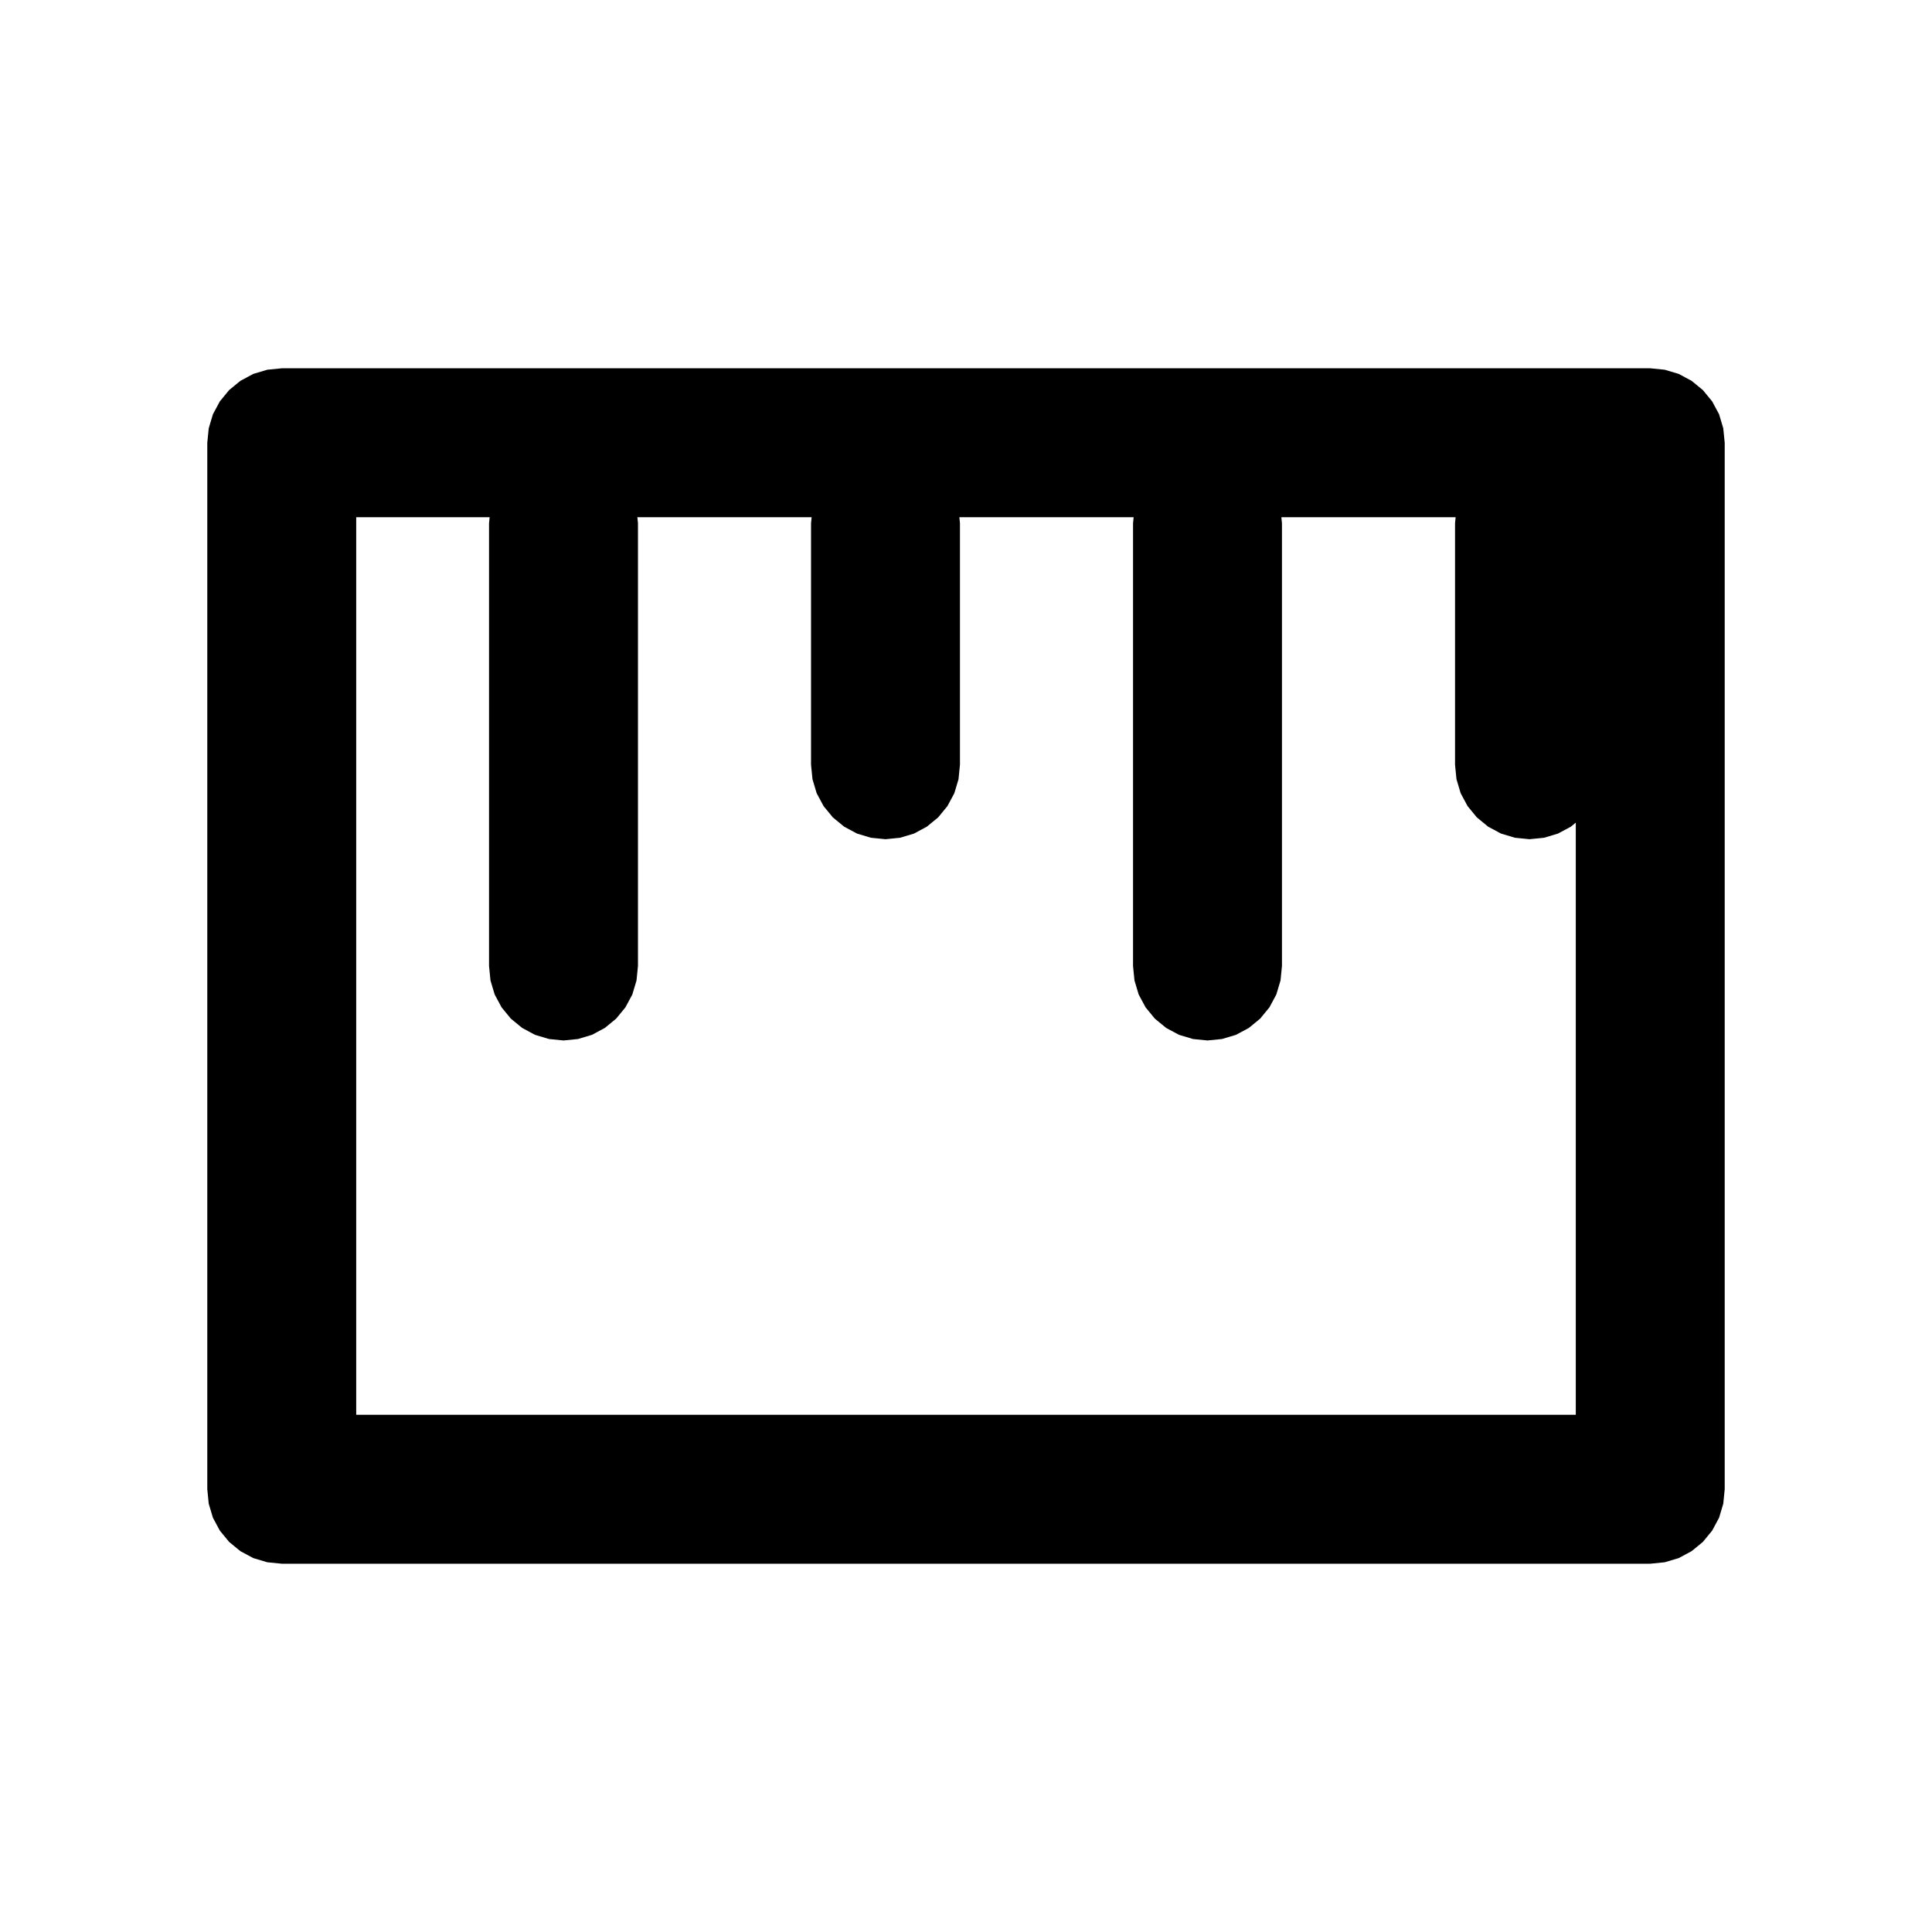
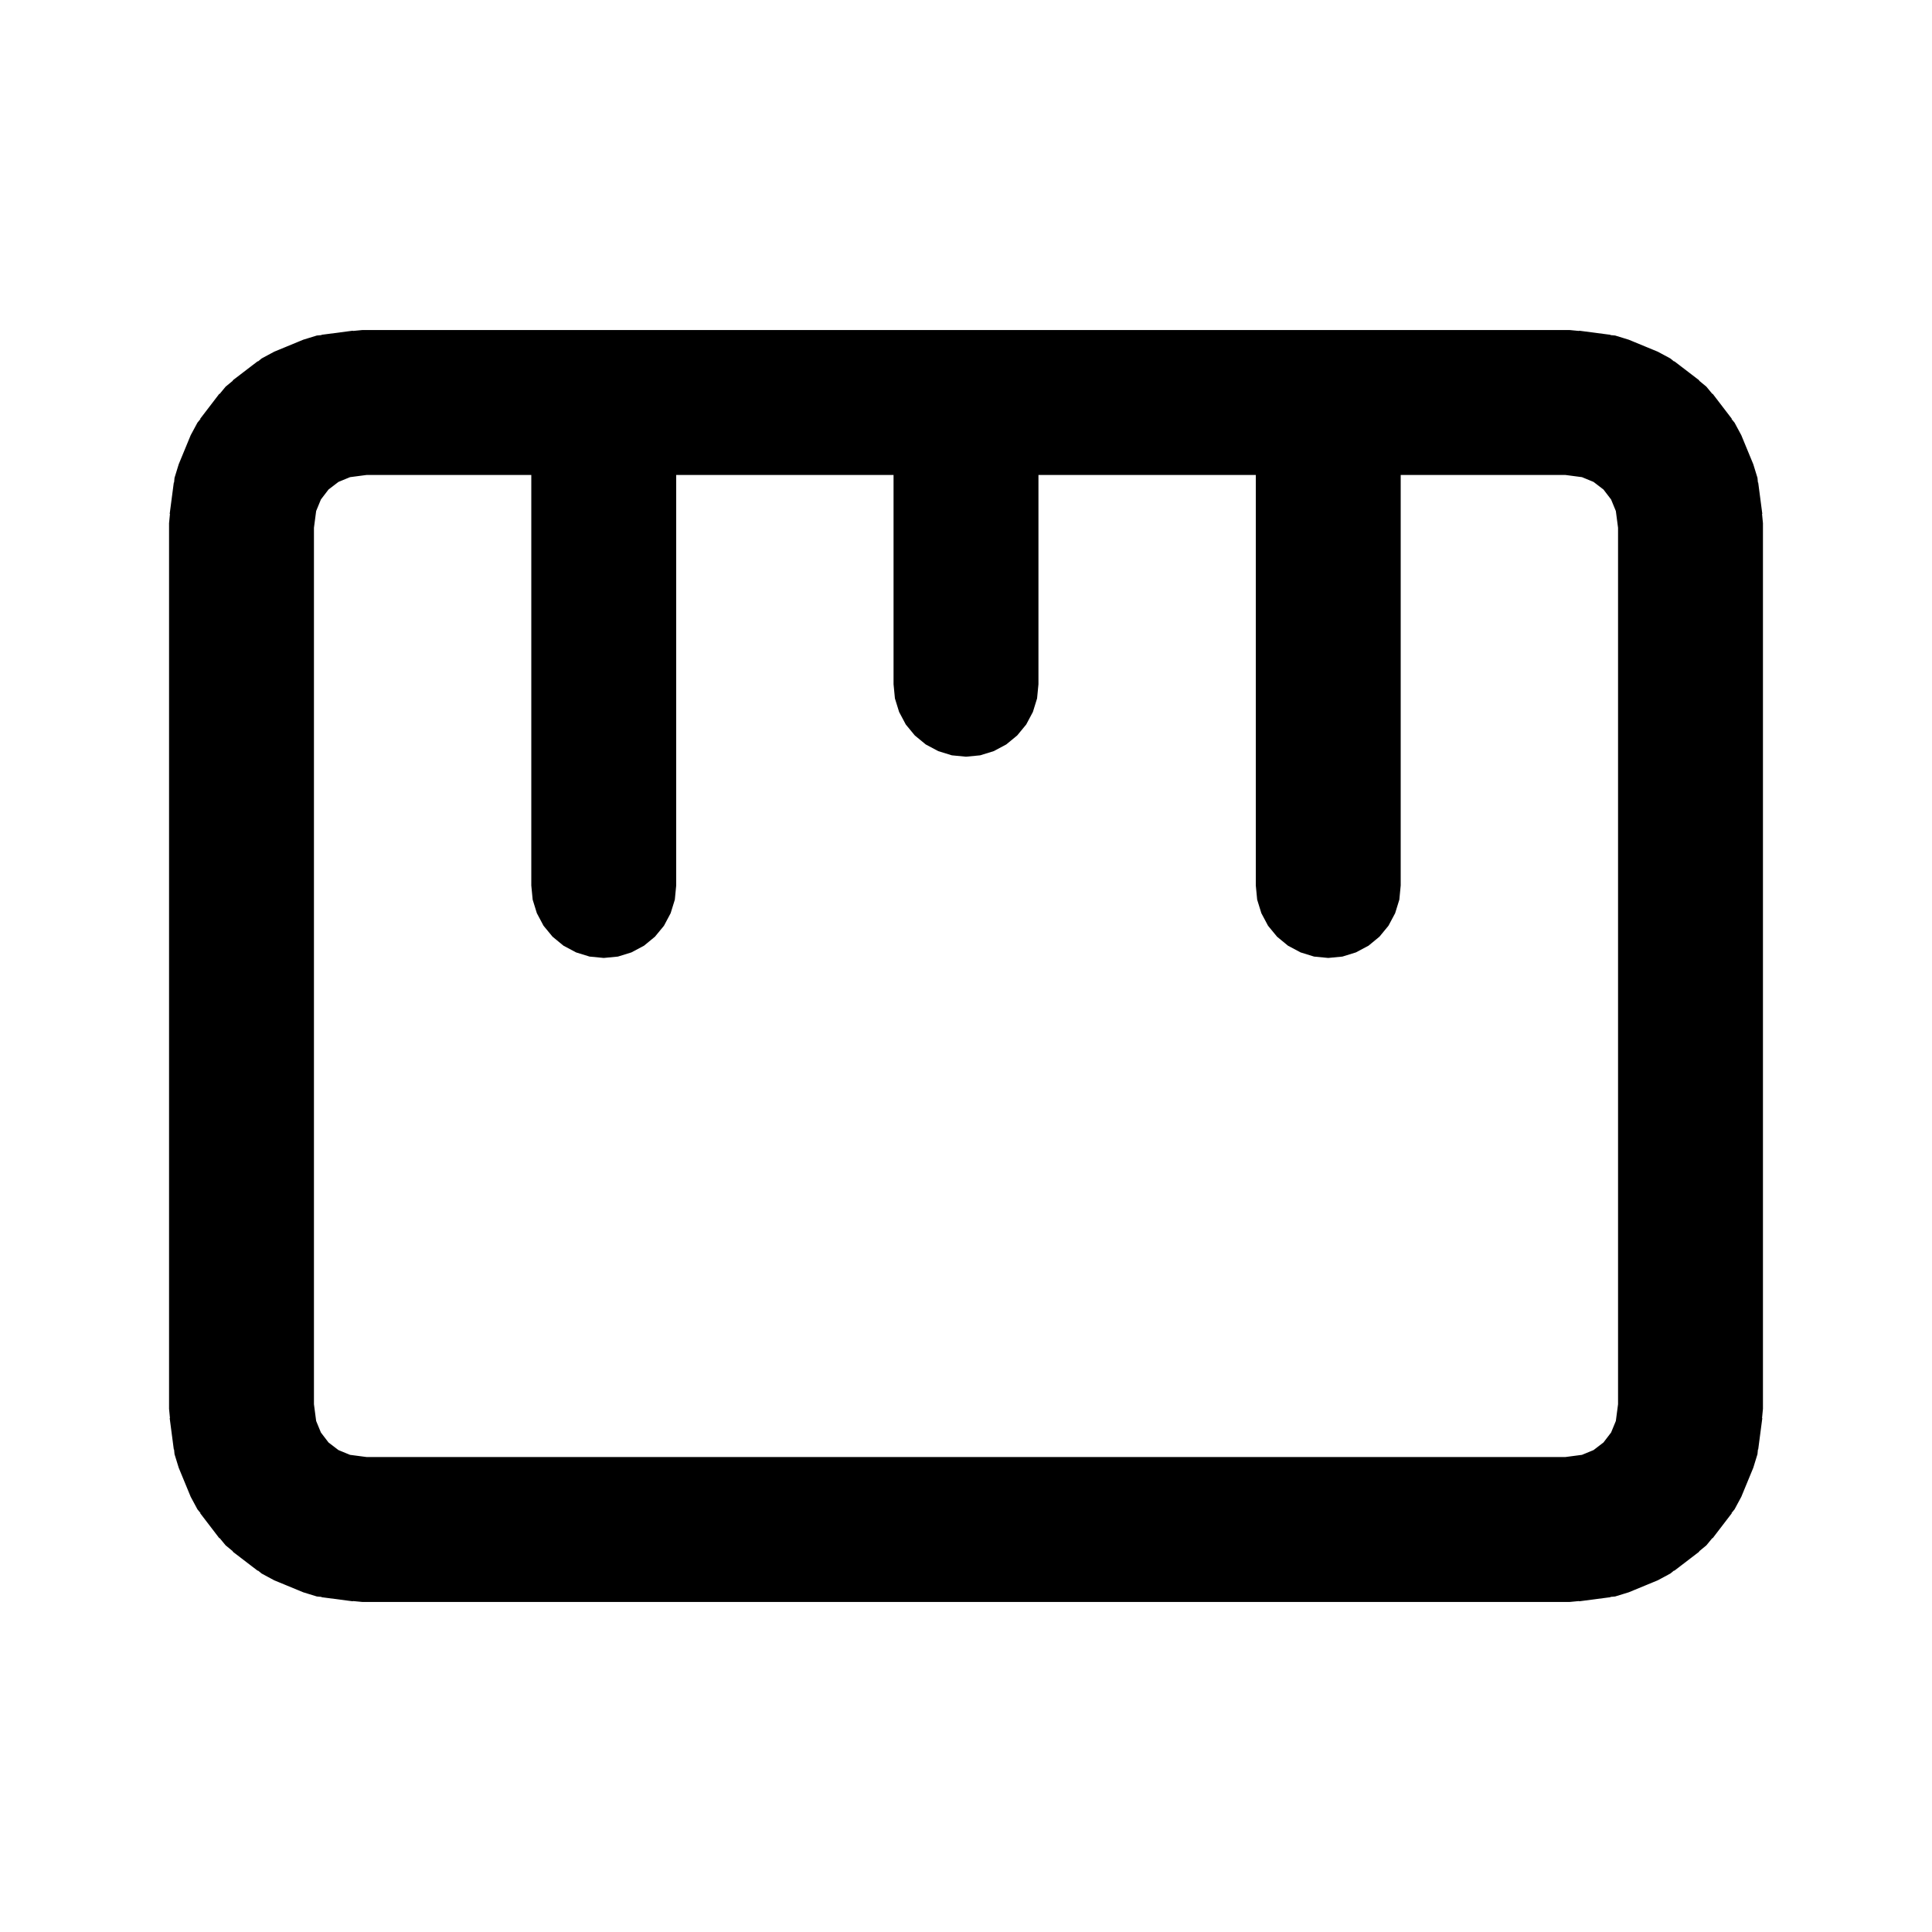
<svg xmlns="http://www.w3.org/2000/svg" width="24" height="24" viewBox="0 0 24 24">
-   <path fill="currentColor" d="M3.5 4.575L20.5 4.575L20.5 6.425L3.5 6.425ZM4.425 5.5L4.407 5.68L4.355 5.854L4.269 6.014L4.154 6.154L4.014 6.269L3.854 6.355L3.68 6.407L3.5 6.425L3.32 6.407L3.146 6.355L2.986 6.269L2.846 6.154L2.731 6.014L2.645 5.854L2.593 5.68L2.575 5.5L2.593 5.32L2.645 5.146L2.731 4.986L2.846 4.846L2.986 4.731L3.146 4.645L3.32 4.593L3.5 4.575L3.68 4.593L3.854 4.645L4.014 4.731L4.154 4.846L4.269 4.986L4.355 5.146L4.407 5.32ZM21.425 5.5L21.407 5.68L21.355 5.854L21.269 6.014L21.154 6.154L21.014 6.269L20.854 6.355L20.68 6.407L20.5 6.425L20.32 6.407L20.146 6.355L19.986 6.269L19.846 6.154L19.731 6.014L19.645 5.854L19.593 5.68L19.575 5.5L19.593 5.32L19.645 5.146L19.731 4.986L19.846 4.846L19.986 4.731L20.146 4.645L20.32 4.593L20.5 4.575L20.68 4.593L20.854 4.645L21.014 4.731L21.154 4.846L21.269 4.986L21.355 5.146L21.407 5.32ZM21.425 5.5L21.425 18.5L19.575 18.5L19.575 5.5ZM21.425 5.5L21.407 5.68L21.355 5.854L21.269 6.014L21.154 6.154L21.014 6.269L20.854 6.355L20.68 6.407L20.5 6.425L20.32 6.407L20.146 6.355L19.986 6.269L19.846 6.154L19.731 6.014L19.645 5.854L19.593 5.68L19.575 5.5L19.593 5.32L19.645 5.146L19.731 4.986L19.846 4.846L19.986 4.731L20.146 4.645L20.32 4.593L20.5 4.575L20.68 4.593L20.854 4.645L21.014 4.731L21.154 4.846L21.269 4.986L21.355 5.146L21.407 5.32ZM21.425 18.5L21.407 18.68L21.355 18.854L21.269 19.014L21.154 19.154L21.014 19.269L20.854 19.355L20.68 19.407L20.5 19.425L20.32 19.407L20.146 19.355L19.986 19.269L19.846 19.154L19.731 19.014L19.645 18.854L19.593 18.68L19.575 18.5L19.593 18.32L19.645 18.146L19.731 17.986L19.846 17.846L19.986 17.731L20.146 17.645L20.32 17.593L20.5 17.575L20.68 17.593L20.854 17.645L21.014 17.731L21.154 17.846L21.269 17.986L21.355 18.146L21.407 18.32ZM20.5 19.425L3.5 19.425L3.5 17.575L20.5 17.575ZM21.425 18.5L21.407 18.68L21.355 18.854L21.269 19.014L21.154 19.154L21.014 19.269L20.854 19.355L20.68 19.407L20.5 19.425L20.32 19.407L20.146 19.355L19.986 19.269L19.846 19.154L19.731 19.014L19.645 18.854L19.593 18.68L19.575 18.5L19.593 18.32L19.645 18.146L19.731 17.986L19.846 17.846L19.986 17.731L20.146 17.645L20.32 17.593L20.5 17.575L20.68 17.593L20.854 17.645L21.014 17.731L21.154 17.846L21.269 17.986L21.355 18.146L21.407 18.32ZM4.425 18.5L4.407 18.68L4.355 18.854L4.269 19.014L4.154 19.154L4.014 19.269L3.854 19.355L3.68 19.407L3.5 19.425L3.32 19.407L3.146 19.355L2.986 19.269L2.846 19.154L2.731 19.014L2.645 18.854L2.593 18.68L2.575 18.5L2.593 18.32L2.645 18.146L2.731 17.986L2.846 17.846L2.986 17.731L3.146 17.645L3.32 17.593L3.5 17.575L3.68 17.593L3.854 17.645L4.014 17.731L4.154 17.846L4.269 17.986L4.355 18.146L4.407 18.32ZM2.575 18.5L2.575 5.5L4.425 5.5L4.425 18.5ZM4.425 18.5L4.407 18.68L4.355 18.854L4.269 19.014L4.154 19.154L4.014 19.269L3.854 19.355L3.68 19.407L3.5 19.425L3.32 19.407L3.146 19.355L2.986 19.269L2.846 19.154L2.731 19.014L2.645 18.854L2.593 18.68L2.575 18.5L2.593 18.32L2.645 18.146L2.731 17.986L2.846 17.846L2.986 17.731L3.146 17.645L3.32 17.593L3.5 17.575L3.68 17.593L3.854 17.645L4.014 17.731L4.154 17.846L4.269 17.986L4.355 18.146L4.407 18.32ZM4.425 5.5L4.407 5.68L4.355 5.854L4.269 6.014L4.154 6.154L4.014 6.269L3.854 6.355L3.68 6.407L3.5 6.425L3.32 6.407L3.146 6.355L2.986 6.269L2.846 6.154L2.731 6.014L2.645 5.854L2.593 5.68L2.575 5.5L2.593 5.32L2.645 5.146L2.731 4.986L2.846 4.846L2.986 4.731L3.146 4.645L3.32 4.593L3.5 4.575L3.68 4.593L3.854 4.645L4.014 4.731L4.154 4.846L4.269 4.986L4.355 5.146L4.407 5.32ZM7.925 6.5L7.925 12L6.075 12L6.075 6.5ZM7.925 6.5L7.907 6.68L7.855 6.854L7.769 7.014L7.654 7.154L7.514 7.269L7.354 7.355L7.18 7.407L7 7.425L6.82 7.407L6.646 7.355L6.486 7.269L6.346 7.154L6.231 7.014L6.145 6.854L6.093 6.68L6.075 6.5L6.093 6.32L6.145 6.146L6.231 5.986L6.346 5.846L6.486 5.731L6.646 5.645L6.82 5.593L7 5.575L7.18 5.593L7.354 5.645L7.514 5.731L7.654 5.846L7.769 5.986L7.855 6.146L7.907 6.32ZM7.925 12L7.907 12.18L7.855 12.354L7.769 12.514L7.654 12.654L7.514 12.769L7.354 12.855L7.18 12.907L7 12.925L6.82 12.907L6.646 12.855L6.486 12.769L6.346 12.654L6.231 12.514L6.145 12.354L6.093 12.18L6.075 12L6.093 11.82L6.145 11.646L6.231 11.486L6.346 11.346L6.486 11.231L6.646 11.145L6.82 11.093L7 11.075L7.18 11.093L7.354 11.145L7.514 11.231L7.654 11.346L7.769 11.486L7.855 11.646L7.907 11.82ZM11.925 6.5L11.925 9.5L10.075 9.5L10.075 6.5ZM11.925 6.5L11.907 6.68L11.855 6.854L11.769 7.014L11.654 7.154L11.514 7.269L11.354 7.355L11.18 7.407L11 7.425L10.82 7.407L10.646 7.355L10.486 7.269L10.346 7.154L10.231 7.014L10.145 6.854L10.093 6.68L10.075 6.5L10.093 6.32L10.145 6.146L10.231 5.986L10.346 5.846L10.486 5.731L10.646 5.645L10.82 5.593L11 5.575L11.18 5.593L11.354 5.645L11.514 5.731L11.654 5.846L11.769 5.986L11.855 6.146L11.907 6.32ZM11.925 9.5L11.907 9.68L11.855 9.854L11.769 10.014L11.654 10.154L11.514 10.269L11.354 10.355L11.18 10.407L11 10.425L10.82 10.407L10.646 10.355L10.486 10.269L10.346 10.154L10.231 10.014L10.145 9.854L10.093 9.68L10.075 9.5L10.093 9.32L10.145 9.146L10.231 8.986L10.346 8.846L10.486 8.731L10.646 8.645L10.82 8.593L11 8.575L11.18 8.593L11.354 8.645L11.514 8.731L11.654 8.846L11.769 8.986L11.855 9.146L11.907 9.32ZM15.925 6.5L15.925 12L14.075 12L14.075 6.5ZM15.925 6.5L15.907 6.68L15.855 6.854L15.769 7.014L15.654 7.154L15.514 7.269L15.354 7.355L15.18 7.407L15 7.425L14.82 7.407L14.646 7.355L14.486 7.269L14.346 7.154L14.231 7.014L14.145 6.854L14.093 6.68L14.075 6.5L14.093 6.32L14.145 6.146L14.231 5.986L14.346 5.846L14.486 5.731L14.646 5.645L14.82 5.593L15 5.575L15.18 5.593L15.354 5.645L15.514 5.731L15.654 5.846L15.769 5.986L15.855 6.146L15.907 6.32ZM15.925 12L15.907 12.18L15.855 12.354L15.769 12.514L15.654 12.654L15.514 12.769L15.354 12.855L15.18 12.907L15 12.925L14.82 12.907L14.646 12.855L14.486 12.769L14.346 12.654L14.231 12.514L14.145 12.354L14.093 12.18L14.075 12L14.093 11.82L14.145 11.646L14.231 11.486L14.346 11.346L14.486 11.231L14.646 11.145L14.82 11.093L15 11.075L15.18 11.093L15.354 11.145L15.514 11.231L15.654 11.346L15.769 11.486L15.855 11.646L15.907 11.82ZM19.925 6.5L19.925 9.5L18.075 9.5L18.075 6.5ZM19.925 6.5L19.907 6.68L19.855 6.854L19.769 7.014L19.654 7.154L19.514 7.269L19.354 7.355L19.18 7.407L19 7.425L18.82 7.407L18.646 7.355L18.486 7.269L18.346 7.154L18.231 7.014L18.145 6.854L18.093 6.68L18.075 6.5L18.093 6.32L18.145 6.146L18.231 5.986L18.346 5.846L18.486 5.731L18.646 5.645L18.82 5.593L19 5.575L19.18 5.593L19.354 5.645L19.514 5.731L19.654 5.846L19.769 5.986L19.855 6.146L19.907 6.32ZM19.925 9.5L19.907 9.68L19.855 9.854L19.769 10.014L19.654 10.154L19.514 10.269L19.354 10.355L19.18 10.407L19 10.425L18.82 10.407L18.646 10.355L18.486 10.269L18.346 10.154L18.231 10.014L18.145 9.854L18.093 9.68L18.075 9.5L18.093 9.32L18.145 9.146L18.231 8.986L18.346 8.846L18.486 8.731L18.646 8.645L18.82 8.593L19 8.575L19.18 8.593L19.354 8.645L19.514 8.731L19.654 8.846L19.769 8.986L19.855 9.146L19.907 9.32Z" />
+   <path fill="currentColor" d="M19.617 4.108L20.006 4.159L19.771 5.943L19.383 5.892ZM20.4 5L20.383 5.176L20.331 5.344L20.248 5.5L20.136 5.636L20 5.748L19.844 5.831L19.676 5.883L19.5 5.9L19.324 5.883L19.156 5.831L19 5.748L18.864 5.636L18.752 5.5L18.669 5.344L18.617 5.176L18.6 5L18.617 4.824L18.669 4.656L18.752 4.5L18.864 4.364L19 4.252L19.156 4.169L19.324 4.117L19.5 4.1L19.676 4.117L19.844 4.169L20 4.252L20.136 4.364L20.248 4.5L20.331 4.656L20.383 4.824ZM20.788 5.051L20.771 5.227L20.72 5.396L20.637 5.551L20.525 5.688L20.388 5.799L20.233 5.883L20.064 5.934L19.888 5.951L19.713 5.934L19.544 5.883L19.388 5.799L19.252 5.688L19.14 5.551L19.057 5.396L19.006 5.227L18.988 5.051L19.006 4.876L19.057 4.707L19.14 4.551L19.252 4.415L19.388 4.303L19.544 4.22L19.713 4.168L19.888 4.151L20.064 4.168L20.233 4.22L20.388 4.303L20.525 4.415L20.637 4.551L20.72 4.707L20.771 4.876ZM20.233 4.22L20.594 4.369L19.906 6.032L19.544 5.883ZM20.788 5.051L20.771 5.227L20.72 5.396L20.637 5.551L20.525 5.688L20.388 5.799L20.233 5.883L20.064 5.934L19.888 5.951L19.713 5.934L19.544 5.883L19.388 5.799L19.252 5.688L19.14 5.551L19.057 5.396L19.006 5.227L18.988 5.051L19.006 4.876L19.057 4.707L19.14 4.551L19.252 4.415L19.388 4.303L19.544 4.22L19.713 4.168L19.888 4.151L20.064 4.168L20.233 4.22L20.388 4.303L20.525 4.415L20.637 4.551L20.72 4.707L20.771 4.876ZM21.15 5.201L21.133 5.377L21.081 5.545L20.998 5.701L20.886 5.837L20.75 5.949L20.594 6.032L20.426 6.084L20.25 6.101L20.074 6.084L19.906 6.032L19.75 5.949L19.614 5.837L19.502 5.701L19.419 5.545L19.367 5.377L19.35 5.201L19.367 5.025L19.419 4.857L19.502 4.701L19.614 4.565L19.75 4.453L19.906 4.369L20.074 4.318L20.25 4.301L20.426 4.318L20.594 4.369L20.75 4.453L20.886 4.565L20.998 4.701L21.081 4.857L21.133 5.025ZM20.798 4.487L21.109 4.725L20.013 6.153L19.702 5.915ZM21.15 5.201L21.133 5.377L21.081 5.545L20.998 5.701L20.886 5.837L20.75 5.949L20.594 6.032L20.426 6.084L20.25 6.101L20.074 6.084L19.906 6.032L19.75 5.949L19.614 5.837L19.502 5.701L19.419 5.545L19.367 5.377L19.35 5.201L19.367 5.025L19.419 4.857L19.502 4.701L19.614 4.565L19.75 4.453L19.906 4.369L20.074 4.318L20.25 4.301L20.426 4.318L20.594 4.369L20.75 4.453L20.886 4.565L20.998 4.701L21.081 4.857L21.133 5.025ZM21.461 5.439L21.443 5.615L21.392 5.784L21.309 5.939L21.197 6.076L21.061 6.188L20.905 6.271L20.736 6.322L20.561 6.339L20.385 6.322L20.216 6.271L20.061 6.188L19.924 6.076L19.812 5.939L19.729 5.784L19.678 5.615L19.661 5.439L19.678 5.264L19.729 5.095L19.812 4.939L19.924 4.803L20.061 4.691L20.216 4.608L20.385 4.557L20.561 4.539L20.736 4.557L20.905 4.608L21.061 4.691L21.197 4.803L21.309 4.939L21.392 5.095L21.443 5.264ZM21.275 4.891L21.513 5.202L20.085 6.298L19.847 5.987ZM21.461 5.439L21.443 5.615L21.392 5.784L21.309 5.939L21.197 6.076L21.061 6.188L20.905 6.271L20.736 6.322L20.561 6.339L20.385 6.322L20.216 6.271L20.061 6.188L19.924 6.076L19.812 5.939L19.729 5.784L19.678 5.615L19.661 5.439L19.678 5.264L19.729 5.095L19.812 4.939L19.924 4.803L20.061 4.691L20.216 4.608L20.385 4.557L20.561 4.539L20.736 4.557L20.905 4.608L21.061 4.691L21.197 4.803L21.309 4.939L21.392 5.095L21.443 5.264ZM21.699 5.75L21.682 5.926L21.631 6.094L21.547 6.25L21.435 6.386L21.299 6.498L21.143 6.581L20.975 6.633L20.799 6.65L20.623 6.633L20.455 6.581L20.299 6.498L20.163 6.386L20.051 6.25L19.968 6.094L19.916 5.926L19.899 5.75L19.916 5.574L19.968 5.406L20.051 5.25L20.163 5.114L20.299 5.002L20.455 4.919L20.623 4.867L20.799 4.85L20.975 4.867L21.143 4.919L21.299 5.002L21.435 5.114L21.547 5.25L21.631 5.406L21.682 5.574ZM21.631 5.406L21.78 5.767L20.117 6.456L19.968 6.094ZM21.699 5.75L21.682 5.926L21.631 6.094L21.547 6.25L21.435 6.386L21.299 6.498L21.143 6.581L20.975 6.633L20.799 6.65L20.623 6.633L20.455 6.581L20.299 6.498L20.163 6.386L20.051 6.25L19.968 6.094L19.916 5.926L19.899 5.75L19.916 5.574L19.968 5.406L20.051 5.25L20.163 5.114L20.299 5.002L20.455 4.919L20.623 4.867L20.799 4.85L20.975 4.867L21.143 4.919L21.299 5.002L21.435 5.114L21.547 5.25L21.631 5.406L21.682 5.574ZM21.849 6.112L21.832 6.287L21.78 6.456L21.697 6.612L21.585 6.748L21.449 6.86L21.293 6.943L21.124 6.994L20.949 7.012L20.773 6.994L20.604 6.943L20.449 6.86L20.312 6.748L20.201 6.612L20.117 6.456L20.066 6.287L20.049 6.112L20.066 5.936L20.117 5.767L20.201 5.612L20.312 5.475L20.449 5.363L20.604 5.28L20.773 5.229L20.949 5.212L21.124 5.229L21.293 5.28L21.449 5.363L21.585 5.475L21.697 5.612L21.78 5.767L21.832 5.936ZM21.841 5.994L21.892 6.383L20.108 6.617L20.057 6.229ZM21.849 6.112L21.832 6.287L21.78 6.456L21.697 6.612L21.585 6.748L21.449 6.86L21.293 6.943L21.124 6.994L20.949 7.012L20.773 6.994L20.604 6.943L20.449 6.86L20.312 6.748L20.201 6.612L20.117 6.456L20.066 6.287L20.049 6.112L20.066 5.936L20.117 5.767L20.201 5.612L20.312 5.475L20.449 5.363L20.604 5.28L20.773 5.229L20.949 5.212L21.124 5.229L21.293 5.28L21.449 5.363L21.585 5.475L21.697 5.612L21.78 5.767L21.832 5.936ZM21.9 6.5L21.883 6.676L21.831 6.844L21.748 7L21.636 7.136L21.5 7.248L21.344 7.331L21.176 7.383L21 7.4L20.824 7.383L20.656 7.331L20.5 7.248L20.364 7.136L20.252 7L20.169 6.844L20.117 6.676L20.1 6.5L20.117 6.324L20.169 6.156L20.252 6L20.364 5.864L20.5 5.752L20.656 5.669L20.824 5.617L21 5.6L21.176 5.617L21.344 5.669L21.5 5.752L21.636 5.864L21.748 6L21.831 6.156L21.883 6.324ZM21.9 6.5L21.9 17.5L20.1 17.5L20.1 6.5ZM21.9 6.5L21.883 6.676L21.831 6.844L21.748 7L21.636 7.136L21.5 7.248L21.344 7.331L21.176 7.383L21 7.4L20.824 7.383L20.656 7.331L20.5 7.248L20.364 7.136L20.252 7L20.169 6.844L20.117 6.676L20.1 6.5L20.117 6.324L20.169 6.156L20.252 6L20.364 5.864L20.5 5.752L20.656 5.669L20.824 5.617L21 5.6L21.176 5.617L21.344 5.669L21.5 5.752L21.636 5.864L21.748 6L21.831 6.156L21.883 6.324ZM21.9 17.5L21.883 17.676L21.831 17.844L21.748 18L21.636 18.136L21.5 18.248L21.344 18.331L21.176 18.383L21 18.4L20.824 18.383L20.656 18.331L20.5 18.248L20.364 18.136L20.252 18L20.169 17.844L20.117 17.676L20.1 17.5L20.117 17.324L20.169 17.156L20.252 17L20.364 16.864L20.5 16.752L20.656 16.669L20.824 16.617L21 16.6L21.176 16.617L21.344 16.669L21.5 16.752L21.636 16.864L21.748 17L21.831 17.156L21.883 17.324ZM21.892 17.617L21.841 18.006L20.057 17.771L20.108 17.383ZM21.9 17.5L21.883 17.676L21.831 17.844L21.748 18L21.636 18.136L21.5 18.248L21.344 18.331L21.176 18.383L21 18.4L20.824 18.383L20.656 18.331L20.5 18.248L20.364 18.136L20.252 18L20.169 17.844L20.117 17.676L20.1 17.5L20.117 17.324L20.169 17.156L20.252 17L20.364 16.864L20.5 16.752L20.656 16.669L20.824 16.617L21 16.6L21.176 16.617L21.344 16.669L21.5 16.752L21.636 16.864L21.748 17L21.831 17.156L21.883 17.324ZM21.849 17.888L21.832 18.064L21.78 18.233L21.697 18.388L21.585 18.525L21.449 18.637L21.293 18.72L21.124 18.771L20.949 18.788L20.773 18.771L20.604 18.72L20.449 18.637L20.312 18.525L20.201 18.388L20.117 18.233L20.066 18.064L20.049 17.888L20.066 17.713L20.117 17.544L20.201 17.388L20.312 17.252L20.449 17.14L20.604 17.057L20.773 17.006L20.949 16.988L21.124 17.006L21.293 17.057L21.449 17.14L21.585 17.252L21.697 17.388L21.78 17.544L21.832 17.713ZM21.78 18.233L21.631 18.594L19.968 17.906L20.117 17.544ZM21.849 17.888L21.832 18.064L21.78 18.233L21.697 18.388L21.585 18.525L21.449 18.637L21.293 18.72L21.124 18.771L20.949 18.788L20.773 18.771L20.604 18.72L20.449 18.637L20.312 18.525L20.201 18.388L20.117 18.233L20.066 18.064L20.049 17.888L20.066 17.713L20.117 17.544L20.201 17.388L20.312 17.252L20.449 17.14L20.604 17.057L20.773 17.006L20.949 16.988L21.124 17.006L21.293 17.057L21.449 17.14L21.585 17.252L21.697 17.388L21.78 17.544L21.832 17.713ZM21.699 18.25L21.682 18.426L21.631 18.594L21.547 18.75L21.435 18.886L21.299 18.998L21.143 19.081L20.975 19.133L20.799 19.15L20.623 19.133L20.455 19.081L20.299 18.998L20.163 18.886L20.051 18.75L19.968 18.594L19.916 18.426L19.899 18.25L19.916 18.074L19.968 17.906L20.051 17.75L20.163 17.614L20.299 17.502L20.455 17.419L20.623 17.367L20.799 17.35L20.975 17.367L21.143 17.419L21.299 17.502L21.435 17.614L21.547 17.75L21.631 17.906L21.682 18.074ZM21.513 18.798L21.275 19.109L19.847 18.013L20.085 17.702ZM21.699 18.25L21.682 18.426L21.631 18.594L21.547 18.75L21.435 18.886L21.299 18.998L21.143 19.081L20.975 19.133L20.799 19.15L20.623 19.133L20.455 19.081L20.299 18.998L20.163 18.886L20.051 18.75L19.968 18.594L19.916 18.426L19.899 18.25L19.916 18.074L19.968 17.906L20.051 17.75L20.163 17.614L20.299 17.502L20.455 17.419L20.623 17.367L20.799 17.35L20.975 17.367L21.143 17.419L21.299 17.502L21.435 17.614L21.547 17.75L21.631 17.906L21.682 18.074ZM21.461 18.561L21.443 18.736L21.392 18.905L21.309 19.061L21.197 19.197L21.061 19.309L20.905 19.392L20.736 19.443L20.561 19.461L20.385 19.443L20.216 19.392L20.061 19.309L19.924 19.197L19.812 19.061L19.729 18.905L19.678 18.736L19.661 18.561L19.678 18.385L19.729 18.216L19.812 18.061L19.924 17.924L20.061 17.812L20.216 17.729L20.385 17.678L20.561 17.661L20.736 17.678L20.905 17.729L21.061 17.812L21.197 17.924L21.309 18.061L21.392 18.216L21.443 18.385ZM21.109 19.275L20.798 19.513L19.702 18.085L20.013 17.847ZM21.461 18.561L21.443 18.736L21.392 18.905L21.309 19.061L21.197 19.197L21.061 19.309L20.905 19.392L20.736 19.443L20.561 19.461L20.385 19.443L20.216 19.392L20.061 19.309L19.924 19.197L19.812 19.061L19.729 18.905L19.678 18.736L19.661 18.561L19.678 18.385L19.729 18.216L19.812 18.061L19.924 17.924L20.061 17.812L20.216 17.729L20.385 17.678L20.561 17.661L20.736 17.678L20.905 17.729L21.061 17.812L21.197 17.924L21.309 18.061L21.392 18.216L21.443 18.385ZM21.15 18.799L21.133 18.975L21.081 19.143L20.998 19.299L20.886 19.435L20.75 19.547L20.594 19.631L20.426 19.682L20.25 19.699L20.074 19.682L19.906 19.631L19.75 19.547L19.614 19.435L19.502 19.299L19.419 19.143L19.367 18.975L19.35 18.799L19.367 18.623L19.419 18.455L19.502 18.299L19.614 18.163L19.75 18.051L19.906 17.968L20.074 17.916L20.25 17.899L20.426 17.916L20.594 17.968L20.75 18.051L20.886 18.163L20.998 18.299L21.081 18.455L21.133 18.623ZM20.594 19.631L20.233 19.78L19.544 18.117L19.906 17.968ZM21.15 18.799L21.133 18.975L21.081 19.143L20.998 19.299L20.886 19.435L20.75 19.547L20.594 19.631L20.426 19.682L20.25 19.699L20.074 19.682L19.906 19.631L19.75 19.547L19.614 19.435L19.502 19.299L19.419 19.143L19.367 18.975L19.35 18.799L19.367 18.623L19.419 18.455L19.502 18.299L19.614 18.163L19.75 18.051L19.906 17.968L20.074 17.916L20.25 17.899L20.426 17.916L20.594 17.968L20.75 18.051L20.886 18.163L20.998 18.299L21.081 18.455L21.133 18.623ZM20.788 18.949L20.771 19.124L20.72 19.293L20.637 19.449L20.525 19.585L20.388 19.697L20.233 19.78L20.064 19.832L19.888 19.849L19.713 19.832L19.544 19.78L19.388 19.697L19.252 19.585L19.14 19.449L19.057 19.293L19.006 19.124L18.988 18.949L19.006 18.773L19.057 18.604L19.14 18.449L19.252 18.312L19.388 18.201L19.544 18.117L19.713 18.066L19.888 18.049L20.064 18.066L20.233 18.117L20.388 18.201L20.525 18.312L20.637 18.449L20.72 18.604L20.771 18.773ZM20.006 19.841L19.617 19.892L19.383 18.108L19.771 18.057ZM20.788 18.949L20.771 19.124L20.72 19.293L20.637 19.449L20.525 19.585L20.388 19.697L20.233 19.78L20.064 19.832L19.888 19.849L19.713 19.832L19.544 19.78L19.388 19.697L19.252 19.585L19.14 19.449L19.057 19.293L19.006 19.124L18.988 18.949L19.006 18.773L19.057 18.604L19.14 18.449L19.252 18.312L19.388 18.201L19.544 18.117L19.713 18.066L19.888 18.049L20.064 18.066L20.233 18.117L20.388 18.201L20.525 18.312L20.637 18.449L20.72 18.604L20.771 18.773ZM20.4 19L20.383 19.176L20.331 19.344L20.248 19.5L20.136 19.636L20 19.748L19.844 19.831L19.676 19.883L19.5 19.9L19.324 19.883L19.156 19.831L19 19.748L18.864 19.636L18.752 19.5L18.669 19.344L18.617 19.176L18.6 19L18.617 18.824L18.669 18.656L18.752 18.5L18.864 18.364L19 18.252L19.156 18.169L19.324 18.117L19.5 18.1L19.676 18.117L19.844 18.169L20 18.252L20.136 18.364L20.248 18.5L20.331 18.656L20.383 18.824ZM19.5 19.9L4.5 19.9L4.5 18.1L19.5 18.1ZM20.4 19L20.383 19.176L20.331 19.344L20.248 19.5L20.136 19.636L20 19.748L19.844 19.831L19.676 19.883L19.5 19.9L19.324 19.883L19.156 19.831L19 19.748L18.864 19.636L18.752 19.5L18.669 19.344L18.617 19.176L18.6 19L18.617 18.824L18.669 18.656L18.752 18.5L18.864 18.364L19 18.252L19.156 18.169L19.324 18.117L19.5 18.1L19.676 18.117L19.844 18.169L20 18.252L20.136 18.364L20.248 18.5L20.331 18.656L20.383 18.824ZM5.4 19L5.383 19.176L5.331 19.344L5.248 19.5L5.136 19.636L5 19.748L4.844 19.831L4.676 19.883L4.5 19.9L4.324 19.883L4.156 19.831L4 19.748L3.864 19.636L3.752 19.5L3.669 19.344L3.617 19.176L3.6 19L3.617 18.824L3.669 18.656L3.752 18.5L3.864 18.364L4 18.252L4.156 18.169L4.324 18.117L4.5 18.1L4.676 18.117L4.844 18.169L5 18.252L5.136 18.364L5.248 18.5L5.331 18.656L5.383 18.824ZM4.383 19.892L3.994 19.841L4.229 18.057L4.617 18.108ZM5.4 19L5.383 19.176L5.331 19.344L5.248 19.5L5.136 19.636L5 19.748L4.844 19.831L4.676 19.883L4.5 19.9L4.324 19.883L4.156 19.831L4 19.748L3.864 19.636L3.752 19.5L3.669 19.344L3.617 19.176L3.6 19L3.617 18.824L3.669 18.656L3.752 18.5L3.864 18.364L4 18.252L4.156 18.169L4.324 18.117L4.5 18.1L4.676 18.117L4.844 18.169L5 18.252L5.136 18.364L5.248 18.5L5.331 18.656L5.383 18.824ZM5.012 18.949L4.994 19.124L4.943 19.293L4.86 19.449L4.748 19.585L4.612 19.697L4.456 19.78L4.287 19.832L4.112 19.849L3.936 19.832L3.767 19.78L3.612 19.697L3.475 19.585L3.363 19.449L3.28 19.293L3.229 19.124L3.212 18.949L3.229 18.773L3.28 18.604L3.363 18.449L3.475 18.312L3.612 18.201L3.767 18.117L3.936 18.066L4.112 18.049L4.287 18.066L4.456 18.117L4.612 18.201L4.748 18.312L4.86 18.449L4.943 18.604L4.994 18.773ZM3.767 19.78L3.406 19.631L4.094 17.968L4.456 18.117ZM5.012 18.949L4.994 19.124L4.943 19.293L4.86 19.449L4.748 19.585L4.612 19.697L4.456 19.78L4.287 19.832L4.112 19.849L3.936 19.832L3.767 19.78L3.612 19.697L3.475 19.585L3.363 19.449L3.28 19.293L3.229 19.124L3.212 18.949L3.229 18.773L3.28 18.604L3.363 18.449L3.475 18.312L3.612 18.201L3.767 18.117L3.936 18.066L4.112 18.049L4.287 18.066L4.456 18.117L4.612 18.201L4.748 18.312L4.86 18.449L4.943 18.604L4.994 18.773ZM4.65 18.799L4.633 18.975L4.581 19.143L4.498 19.299L4.386 19.435L4.25 19.547L4.094 19.631L3.926 19.682L3.75 19.699L3.574 19.682L3.406 19.631L3.25 19.547L3.114 19.435L3.002 19.299L2.919 19.143L2.867 18.975L2.85 18.799L2.867 18.623L2.919 18.455L3.002 18.299L3.114 18.163L3.25 18.051L3.406 17.968L3.574 17.916L3.75 17.899L3.926 17.916L4.094 17.968L4.25 18.051L4.386 18.163L4.498 18.299L4.581 18.455L4.633 18.623ZM3.202 19.513L2.891 19.275L3.987 17.847L4.298 18.085ZM4.65 18.799L4.633 18.975L4.581 19.143L4.498 19.299L4.386 19.435L4.25 19.547L4.094 19.631L3.926 19.682L3.75 19.699L3.574 19.682L3.406 19.631L3.25 19.547L3.114 19.435L3.002 19.299L2.919 19.143L2.867 18.975L2.85 18.799L2.867 18.623L2.919 18.455L3.002 18.299L3.114 18.163L3.25 18.051L3.406 17.968L3.574 17.916L3.75 17.899L3.926 17.916L4.094 17.968L4.25 18.051L4.386 18.163L4.498 18.299L4.581 18.455L4.633 18.623ZM4.339 18.561L4.322 18.736L4.271 18.905L4.188 19.061L4.076 19.197L3.939 19.309L3.784 19.392L3.615 19.443L3.439 19.461L3.264 19.443L3.095 19.392L2.939 19.309L2.803 19.197L2.691 19.061L2.608 18.905L2.557 18.736L2.539 18.561L2.557 18.385L2.608 18.216L2.691 18.061L2.803 17.924L2.939 17.812L3.095 17.729L3.264 17.678L3.439 17.661L3.615 17.678L3.784 17.729L3.939 17.812L4.076 17.924L4.188 18.061L4.271 18.216L4.322 18.385ZM2.725 19.109L2.487 18.798L3.915 17.702L4.153 18.013ZM4.339 18.561L4.322 18.736L4.271 18.905L4.188 19.061L4.076 19.197L3.939 19.309L3.784 19.392L3.615 19.443L3.439 19.461L3.264 19.443L3.095 19.392L2.939 19.309L2.803 19.197L2.691 19.061L2.608 18.905L2.557 18.736L2.539 18.561L2.557 18.385L2.608 18.216L2.691 18.061L2.803 17.924L2.939 17.812L3.095 17.729L3.264 17.678L3.439 17.661L3.615 17.678L3.784 17.729L3.939 17.812L4.076 17.924L4.188 18.061L4.271 18.216L4.322 18.385ZM4.101 18.25L4.084 18.426L4.032 18.594L3.949 18.75L3.837 18.886L3.701 18.998L3.545 19.081L3.377 19.133L3.201 19.15L3.025 19.133L2.857 19.081L2.701 18.998L2.565 18.886L2.453 18.75L2.369 18.594L2.318 18.426L2.301 18.25L2.318 18.074L2.369 17.906L2.453 17.75L2.565 17.614L2.701 17.502L2.857 17.419L3.025 17.367L3.201 17.35L3.377 17.367L3.545 17.419L3.701 17.502L3.837 17.614L3.949 17.75L4.032 17.906L4.084 18.074ZM2.369 18.594L2.22 18.233L3.883 17.544L4.032 17.906ZM4.101 18.25L4.084 18.426L4.032 18.594L3.949 18.75L3.837 18.886L3.701 18.998L3.545 19.081L3.377 19.133L3.201 19.15L3.025 19.133L2.857 19.081L2.701 18.998L2.565 18.886L2.453 18.75L2.369 18.594L2.318 18.426L2.301 18.25L2.318 18.074L2.369 17.906L2.453 17.75L2.565 17.614L2.701 17.502L2.857 17.419L3.025 17.367L3.201 17.35L3.377 17.367L3.545 17.419L3.701 17.502L3.837 17.614L3.949 17.75L4.032 17.906L4.084 18.074ZM3.951 17.888L3.934 18.064L3.883 18.233L3.799 18.388L3.688 18.525L3.551 18.637L3.396 18.72L3.227 18.771L3.051 18.788L2.876 18.771L2.707 18.72L2.551 18.637L2.415 18.525L2.303 18.388L2.22 18.233L2.168 18.064L2.151 17.888L2.168 17.713L2.22 17.544L2.303 17.388L2.415 17.252L2.551 17.14L2.707 17.057L2.876 17.006L3.051 16.988L3.227 17.006L3.396 17.057L3.551 17.14L3.688 17.252L3.799 17.388L3.883 17.544L3.934 17.713ZM2.159 18.006L2.108 17.617L3.892 17.383L3.943 17.771ZM3.951 17.888L3.934 18.064L3.883 18.233L3.799 18.388L3.688 18.525L3.551 18.637L3.396 18.72L3.227 18.771L3.051 18.788L2.876 18.771L2.707 18.72L2.551 18.637L2.415 18.525L2.303 18.388L2.22 18.233L2.168 18.064L2.151 17.888L2.168 17.713L2.22 17.544L2.303 17.388L2.415 17.252L2.551 17.14L2.707 17.057L2.876 17.006L3.051 16.988L3.227 17.006L3.396 17.057L3.551 17.14L3.688 17.252L3.799 17.388L3.883 17.544L3.934 17.713ZM3.9 17.5L3.883 17.676L3.831 17.844L3.748 18L3.636 18.136L3.5 18.248L3.344 18.331L3.176 18.383L3 18.4L2.824 18.383L2.656 18.331L2.5 18.248L2.364 18.136L2.252 18L2.169 17.844L2.117 17.676L2.1 17.5L2.117 17.324L2.169 17.156L2.252 17L2.364 16.864L2.5 16.752L2.656 16.669L2.824 16.617L3 16.6L3.176 16.617L3.344 16.669L3.5 16.752L3.636 16.864L3.748 17L3.831 17.156L3.883 17.324ZM2.1 17.5L2.1 6.5L3.9 6.5L3.9 17.5ZM3.9 17.5L3.883 17.676L3.831 17.844L3.748 18L3.636 18.136L3.5 18.248L3.344 18.331L3.176 18.383L3 18.4L2.824 18.383L2.656 18.331L2.5 18.248L2.364 18.136L2.252 18L2.169 17.844L2.117 17.676L2.1 17.5L2.117 17.324L2.169 17.156L2.252 17L2.364 16.864L2.5 16.752L2.656 16.669L2.824 16.617L3 16.6L3.176 16.617L3.344 16.669L3.5 16.752L3.636 16.864L3.748 17L3.831 17.156L3.883 17.324ZM3.9 6.5L3.883 6.676L3.831 6.844L3.748 7L3.636 7.136L3.5 7.248L3.344 7.331L3.176 7.383L3 7.4L2.824 7.383L2.656 7.331L2.5 7.248L2.364 7.136L2.252 7L2.169 6.844L2.117 6.676L2.1 6.5L2.117 6.324L2.169 6.156L2.252 6L2.364 5.864L2.5 5.752L2.656 5.669L2.824 5.617L3 5.6L3.176 5.617L3.344 5.669L3.5 5.752L3.636 5.864L3.748 6L3.831 6.156L3.883 6.324ZM2.108 6.383L2.159 5.994L3.943 6.229L3.892 6.617ZM3.9 6.5L3.883 6.676L3.831 6.844L3.748 7L3.636 7.136L3.5 7.248L3.344 7.331L3.176 7.383L3 7.4L2.824 7.383L2.656 7.331L2.5 7.248L2.364 7.136L2.252 7L2.169 6.844L2.117 6.676L2.1 6.5L2.117 6.324L2.169 6.156L2.252 6L2.364 5.864L2.5 5.752L2.656 5.669L2.824 5.617L3 5.6L3.176 5.617L3.344 5.669L3.5 5.752L3.636 5.864L3.748 6L3.831 6.156L3.883 6.324ZM3.951 6.112L3.934 6.287L3.883 6.456L3.799 6.612L3.688 6.748L3.551 6.86L3.396 6.943L3.227 6.994L3.051 7.012L2.876 6.994L2.707 6.943L2.551 6.86L2.415 6.748L2.303 6.612L2.22 6.456L2.168 6.287L2.151 6.112L2.168 5.936L2.22 5.767L2.303 5.612L2.415 5.475L2.551 5.363L2.707 5.28L2.876 5.229L3.051 5.212L3.227 5.229L3.396 5.28L3.551 5.363L3.688 5.475L3.799 5.612L3.883 5.767L3.934 5.936ZM2.22 5.767L2.369 5.406L4.032 6.094L3.883 6.456ZM3.951 6.112L3.934 6.287L3.883 6.456L3.799 6.612L3.688 6.748L3.551 6.86L3.396 6.943L3.227 6.994L3.051 7.012L2.876 6.994L2.707 6.943L2.551 6.86L2.415 6.748L2.303 6.612L2.22 6.456L2.168 6.287L2.151 6.112L2.168 5.936L2.22 5.767L2.303 5.612L2.415 5.475L2.551 5.363L2.707 5.28L2.876 5.229L3.051 5.212L3.227 5.229L3.396 5.28L3.551 5.363L3.688 5.475L3.799 5.612L3.883 5.767L3.934 5.936ZM4.101 5.75L4.084 5.926L4.032 6.094L3.949 6.25L3.837 6.386L3.701 6.498L3.545 6.581L3.377 6.633L3.201 6.65L3.025 6.633L2.857 6.581L2.701 6.498L2.565 6.386L2.453 6.25L2.369 6.094L2.318 5.926L2.301 5.75L2.318 5.574L2.369 5.406L2.453 5.25L2.565 5.114L2.701 5.002L2.857 4.919L3.025 4.867L3.201 4.85L3.377 4.867L3.545 4.919L3.701 5.002L3.837 5.114L3.949 5.25L4.032 5.406L4.084 5.574ZM2.487 5.202L2.725 4.891L4.153 5.987L3.915 6.298ZM4.101 5.75L4.084 5.926L4.032 6.094L3.949 6.25L3.837 6.386L3.701 6.498L3.545 6.581L3.377 6.633L3.201 6.65L3.025 6.633L2.857 6.581L2.701 6.498L2.565 6.386L2.453 6.25L2.369 6.094L2.318 5.926L2.301 5.75L2.318 5.574L2.369 5.406L2.453 5.25L2.565 5.114L2.701 5.002L2.857 4.919L3.025 4.867L3.201 4.85L3.377 4.867L3.545 4.919L3.701 5.002L3.837 5.114L3.949 5.25L4.032 5.406L4.084 5.574ZM4.339 5.439L4.322 5.615L4.271 5.784L4.188 5.939L4.076 6.076L3.939 6.188L3.784 6.271L3.615 6.322L3.439 6.339L3.264 6.322L3.095 6.271L2.939 6.188L2.803 6.076L2.691 5.939L2.608 5.784L2.557 5.615L2.539 5.439L2.557 5.264L2.608 5.095L2.691 4.939L2.803 4.803L2.939 4.691L3.095 4.608L3.264 4.557L3.439 4.539L3.615 4.557L3.784 4.608L3.939 4.691L4.076 4.803L4.188 4.939L4.271 5.095L4.322 5.264ZM2.891 4.725L3.202 4.487L4.298 5.915L3.987 6.153ZM4.339 5.439L4.322 5.615L4.271 5.784L4.188 5.939L4.076 6.076L3.939 6.188L3.784 6.271L3.615 6.322L3.439 6.339L3.264 6.322L3.095 6.271L2.939 6.188L2.803 6.076L2.691 5.939L2.608 5.784L2.557 5.615L2.539 5.439L2.557 5.264L2.608 5.095L2.691 4.939L2.803 4.803L2.939 4.691L3.095 4.608L3.264 4.557L3.439 4.539L3.615 4.557L3.784 4.608L3.939 4.691L4.076 4.803L4.188 4.939L4.271 5.095L4.322 5.264ZM4.65 5.201L4.633 5.377L4.581 5.545L4.498 5.701L4.386 5.837L4.25 5.949L4.094 6.032L3.926 6.084L3.75 6.101L3.574 6.084L3.406 6.032L3.25 5.949L3.114 5.837L3.002 5.701L2.919 5.545L2.867 5.377L2.85 5.201L2.867 5.025L2.919 4.857L3.002 4.701L3.114 4.565L3.25 4.453L3.406 4.369L3.574 4.318L3.75 4.301L3.926 4.318L4.094 4.369L4.25 4.453L4.386 4.565L4.498 4.701L4.581 4.857L4.633 5.025ZM3.406 4.369L3.767 4.22L4.456 5.883L4.094 6.032ZM4.65 5.201L4.633 5.377L4.581 5.545L4.498 5.701L4.386 5.837L4.25 5.949L4.094 6.032L3.926 6.084L3.75 6.101L3.574 6.084L3.406 6.032L3.25 5.949L3.114 5.837L3.002 5.701L2.919 5.545L2.867 5.377L2.85 5.201L2.867 5.025L2.919 4.857L3.002 4.701L3.114 4.565L3.25 4.453L3.406 4.369L3.574 4.318L3.75 4.301L3.926 4.318L4.094 4.369L4.25 4.453L4.386 4.565L4.498 4.701L4.581 4.857L4.633 5.025ZM5.012 5.051L4.994 5.227L4.943 5.396L4.86 5.551L4.748 5.688L4.612 5.799L4.456 5.883L4.287 5.934L4.112 5.951L3.936 5.934L3.767 5.883L3.612 5.799L3.475 5.688L3.363 5.551L3.28 5.396L3.229 5.227L3.212 5.051L3.229 4.876L3.28 4.707L3.363 4.551L3.475 4.415L3.612 4.303L3.767 4.22L3.936 4.168L4.112 4.151L4.287 4.168L4.456 4.22L4.612 4.303L4.748 4.415L4.86 4.551L4.943 4.707L4.994 4.876ZM3.994 4.159L4.383 4.108L4.617 5.892L4.229 5.943ZM5.012 5.051L4.994 5.227L4.943 5.396L4.86 5.551L4.748 5.688L4.612 5.799L4.456 5.883L4.287 5.934L4.112 5.951L3.936 5.934L3.767 5.883L3.612 5.799L3.475 5.688L3.363 5.551L3.28 5.396L3.229 5.227L3.212 5.051L3.229 4.876L3.28 4.707L3.363 4.551L3.475 4.415L3.612 4.303L3.767 4.22L3.936 4.168L4.112 4.151L4.287 4.168L4.456 4.22L4.612 4.303L4.748 4.415L4.86 4.551L4.943 4.707L4.994 4.876ZM5.4 5L5.383 5.176L5.331 5.344L5.248 5.5L5.136 5.636L5 5.748L4.844 5.831L4.676 5.883L4.5 5.9L4.324 5.883L4.156 5.831L4 5.748L3.864 5.636L3.752 5.5L3.669 5.344L3.617 5.176L3.6 5L3.617 4.824L3.669 4.656L3.752 4.5L3.864 4.364L4 4.252L4.156 4.169L4.324 4.117L4.5 4.1L4.676 4.117L4.844 4.169L5 4.252L5.136 4.364L5.248 4.5L5.331 4.656L5.383 4.824ZM4.5 4.1L19.5 4.1L19.5 5.9L4.5 5.9ZM5.4 5L5.383 5.176L5.331 5.344L5.248 5.5L5.136 5.636L5 5.748L4.844 5.831L4.676 5.883L4.5 5.9L4.324 5.883L4.156 5.831L4 5.748L3.864 5.636L3.752 5.5L3.669 5.344L3.617 5.176L3.6 5L3.617 4.824L3.669 4.656L3.752 4.5L3.864 4.364L4 4.252L4.156 4.169L4.324 4.117L4.5 4.1L4.676 4.117L4.844 4.169L5 4.252L5.136 4.364L5.248 4.5L5.331 4.656L5.383 4.824ZM20.4 5L20.383 5.176L20.331 5.344L20.248 5.5L20.136 5.636L20 5.748L19.844 5.831L19.676 5.883L19.5 5.9L19.324 5.883L19.156 5.831L19 5.748L18.864 5.636L18.752 5.5L18.669 5.344L18.617 5.176L18.6 5L18.617 4.824L18.669 4.656L18.752 4.5L18.864 4.364L19 4.252L19.156 4.169L19.324 4.117L19.5 4.1L19.676 4.117L19.844 4.169L20 4.252L20.136 4.364L20.248 4.5L20.331 4.656L20.383 4.824ZM8.4 5L8.4 11L6.6 11L6.6 5ZM8.4 5L8.383 5.176L8.331 5.344L8.248 5.5L8.136 5.636L8 5.748L7.844 5.831L7.676 5.883L7.5 5.9L7.324 5.883L7.156 5.831L7 5.748L6.864 5.636L6.752 5.5L6.669 5.344L6.617 5.176L6.6 5L6.617 4.824L6.669 4.656L6.752 4.5L6.864 4.364L7 4.252L7.156 4.169L7.324 4.117L7.5 4.1L7.676 4.117L7.844 4.169L8 4.252L8.136 4.364L8.248 4.5L8.331 4.656L8.383 4.824ZM8.4 11L8.383 11.176L8.331 11.344L8.248 11.5L8.136 11.636L8 11.748L7.844 11.831L7.676 11.883L7.5 11.9L7.324 11.883L7.156 11.831L7 11.748L6.864 11.636L6.752 11.5L6.669 11.344L6.617 11.176L6.6 11L6.617 10.824L6.669 10.656L6.752 10.5L6.864 10.364L7 10.252L7.156 10.169L7.324 10.117L7.5 10.1L7.676 10.117L7.844 10.169L8 10.252L8.136 10.364L8.248 10.5L8.331 10.656L8.383 10.824ZM12.9 5L12.9 8.5L11.1 8.5L11.1 5ZM12.9 5L12.883 5.176L12.831 5.344L12.748 5.5L12.636 5.636L12.5 5.748L12.344 5.831L12.176 5.883L12 5.9L11.824 5.883L11.656 5.831L11.5 5.748L11.364 5.636L11.252 5.5L11.169 5.344L11.117 5.176L11.1 5L11.117 4.824L11.169 4.656L11.252 4.5L11.364 4.364L11.5 4.252L11.656 4.169L11.824 4.117L12 4.1L12.176 4.117L12.344 4.169L12.5 4.252L12.636 4.364L12.748 4.5L12.831 4.656L12.883 4.824ZM12.9 8.5L12.883 8.676L12.831 8.844L12.748 9L12.636 9.136L12.5 9.248L12.344 9.331L12.176 9.383L12 9.4L11.824 9.383L11.656 9.331L11.5 9.248L11.364 9.136L11.252 9L11.169 8.844L11.117 8.676L11.1 8.5L11.117 8.324L11.169 8.156L11.252 8L11.364 7.864L11.5 7.752L11.656 7.669L11.824 7.617L12 7.6L12.176 7.617L12.344 7.669L12.5 7.752L12.636 7.864L12.748 8L12.831 8.156L12.883 8.324ZM17.4 5L17.4 11L15.6 11L15.6 5ZM17.4 5L17.383 5.176L17.331 5.344L17.248 5.5L17.136 5.636L17 5.748L16.844 5.831L16.676 5.883L16.5 5.9L16.324 5.883L16.156 5.831L16 5.748L15.864 5.636L15.752 5.5L15.669 5.344L15.617 5.176L15.6 5L15.617 4.824L15.669 4.656L15.752 4.5L15.864 4.364L16 4.252L16.156 4.169L16.324 4.117L16.5 4.1L16.676 4.117L16.844 4.169L17 4.252L17.136 4.364L17.248 4.5L17.331 4.656L17.383 4.824ZM17.4 11L17.383 11.176L17.331 11.344L17.248 11.5L17.136 11.636L17 11.748L16.844 11.831L16.676 11.883L16.5 11.9L16.324 11.883L16.156 11.831L16 11.748L15.864 11.636L15.752 11.5L15.669 11.344L15.617 11.176L15.6 11L15.617 10.824L15.669 10.656L15.752 10.5L15.864 10.364L16 10.252L16.156 10.169L16.324 10.117L16.5 10.1L16.676 10.117L16.844 10.169L17 10.252L17.136 10.364L17.248 10.5L17.331 10.656L17.383 10.824Z" />
</svg>
